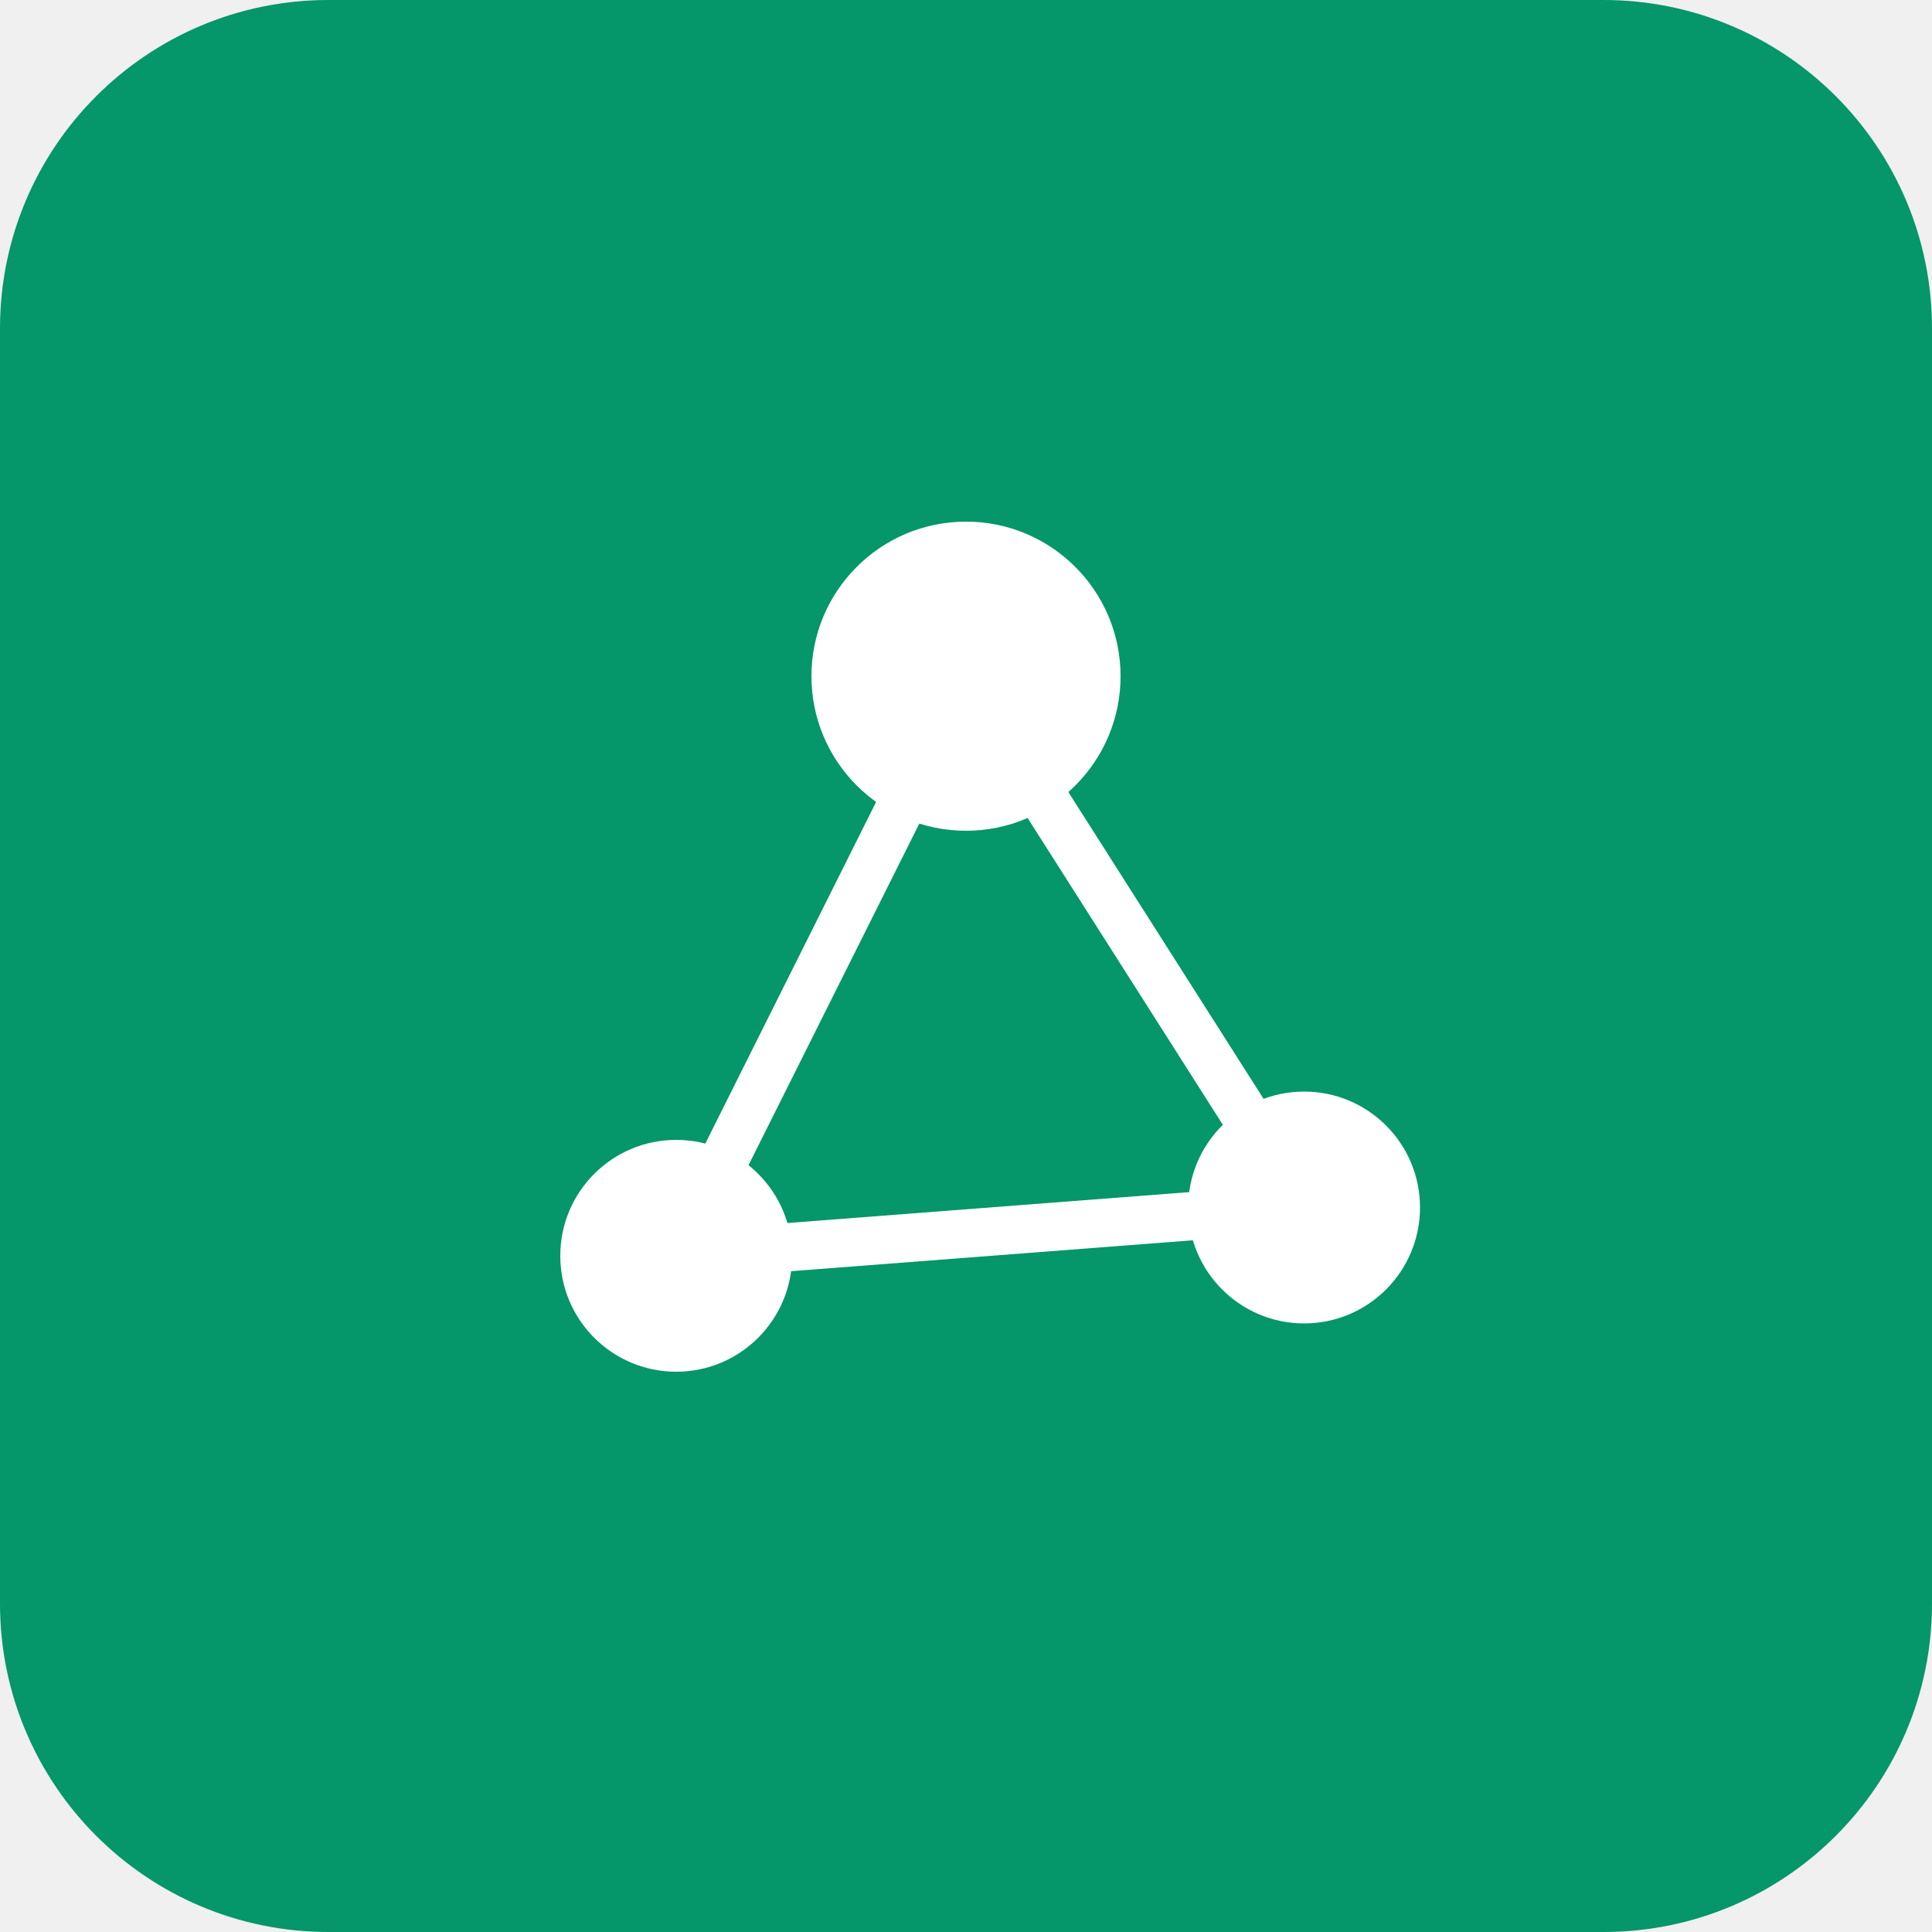
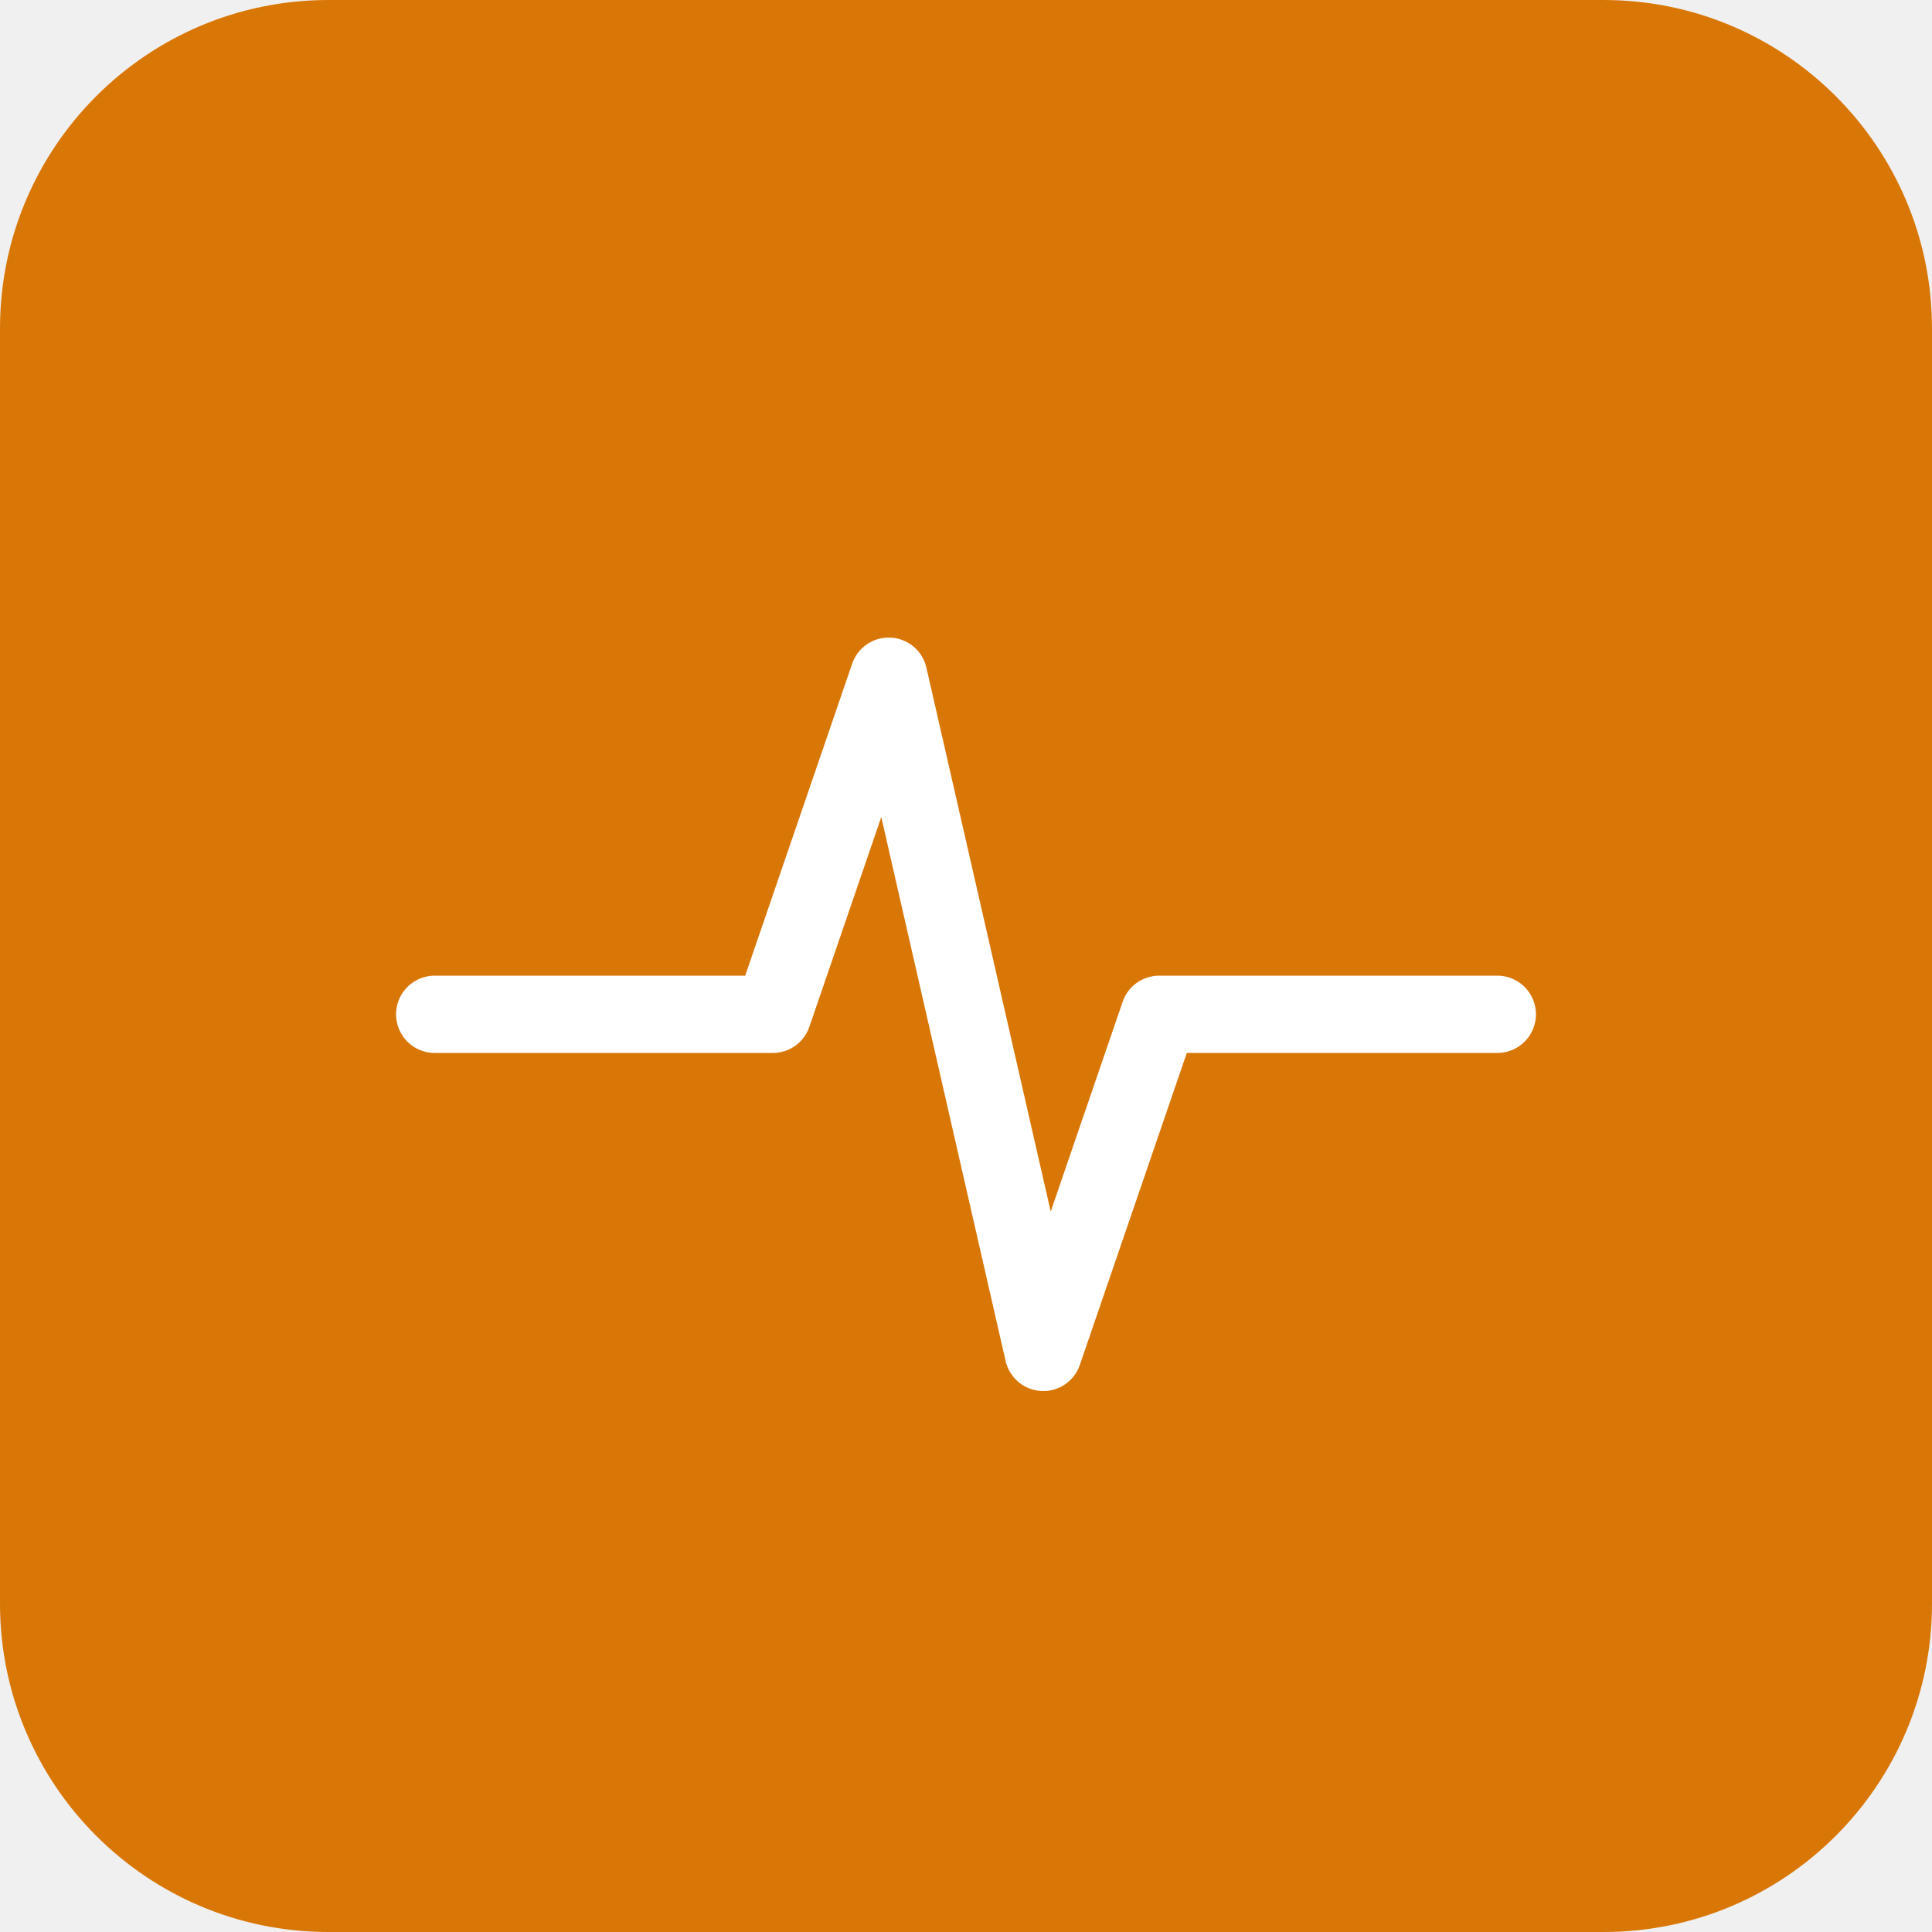
<svg xmlns="http://www.w3.org/2000/svg" viewBox="0 0 200 200">
-   <rect width="200" height="200" rx="34" fill="#059669" />
-   <line x1="70" y1="130" x2="100" y2="70" stroke="#fff" stroke-width="5" />
-   <line x1="100" y1="70" x2="135" y2="125" stroke="#fff" stroke-width="5" />
-   <line x1="70" y1="130" x2="135" y2="125" stroke="#fff" stroke-width="5" />
-   <circle cx="70" cy="130" r="12" fill="#fff" />
-   <circle cx="100" cy="70" r="16" fill="#fff" />
-   <circle cx="135" cy="125" r="12" fill="#fff" />
+   <rect width="200" height="200" rx="34" fill="#d97706" />
+   <polyline points="45,105 80,105 92,70 108,140 120,105 155,105" fill="none" stroke="#fff" stroke-width="8" stroke-linecap="round" stroke-linejoin="round" />
</svg>
